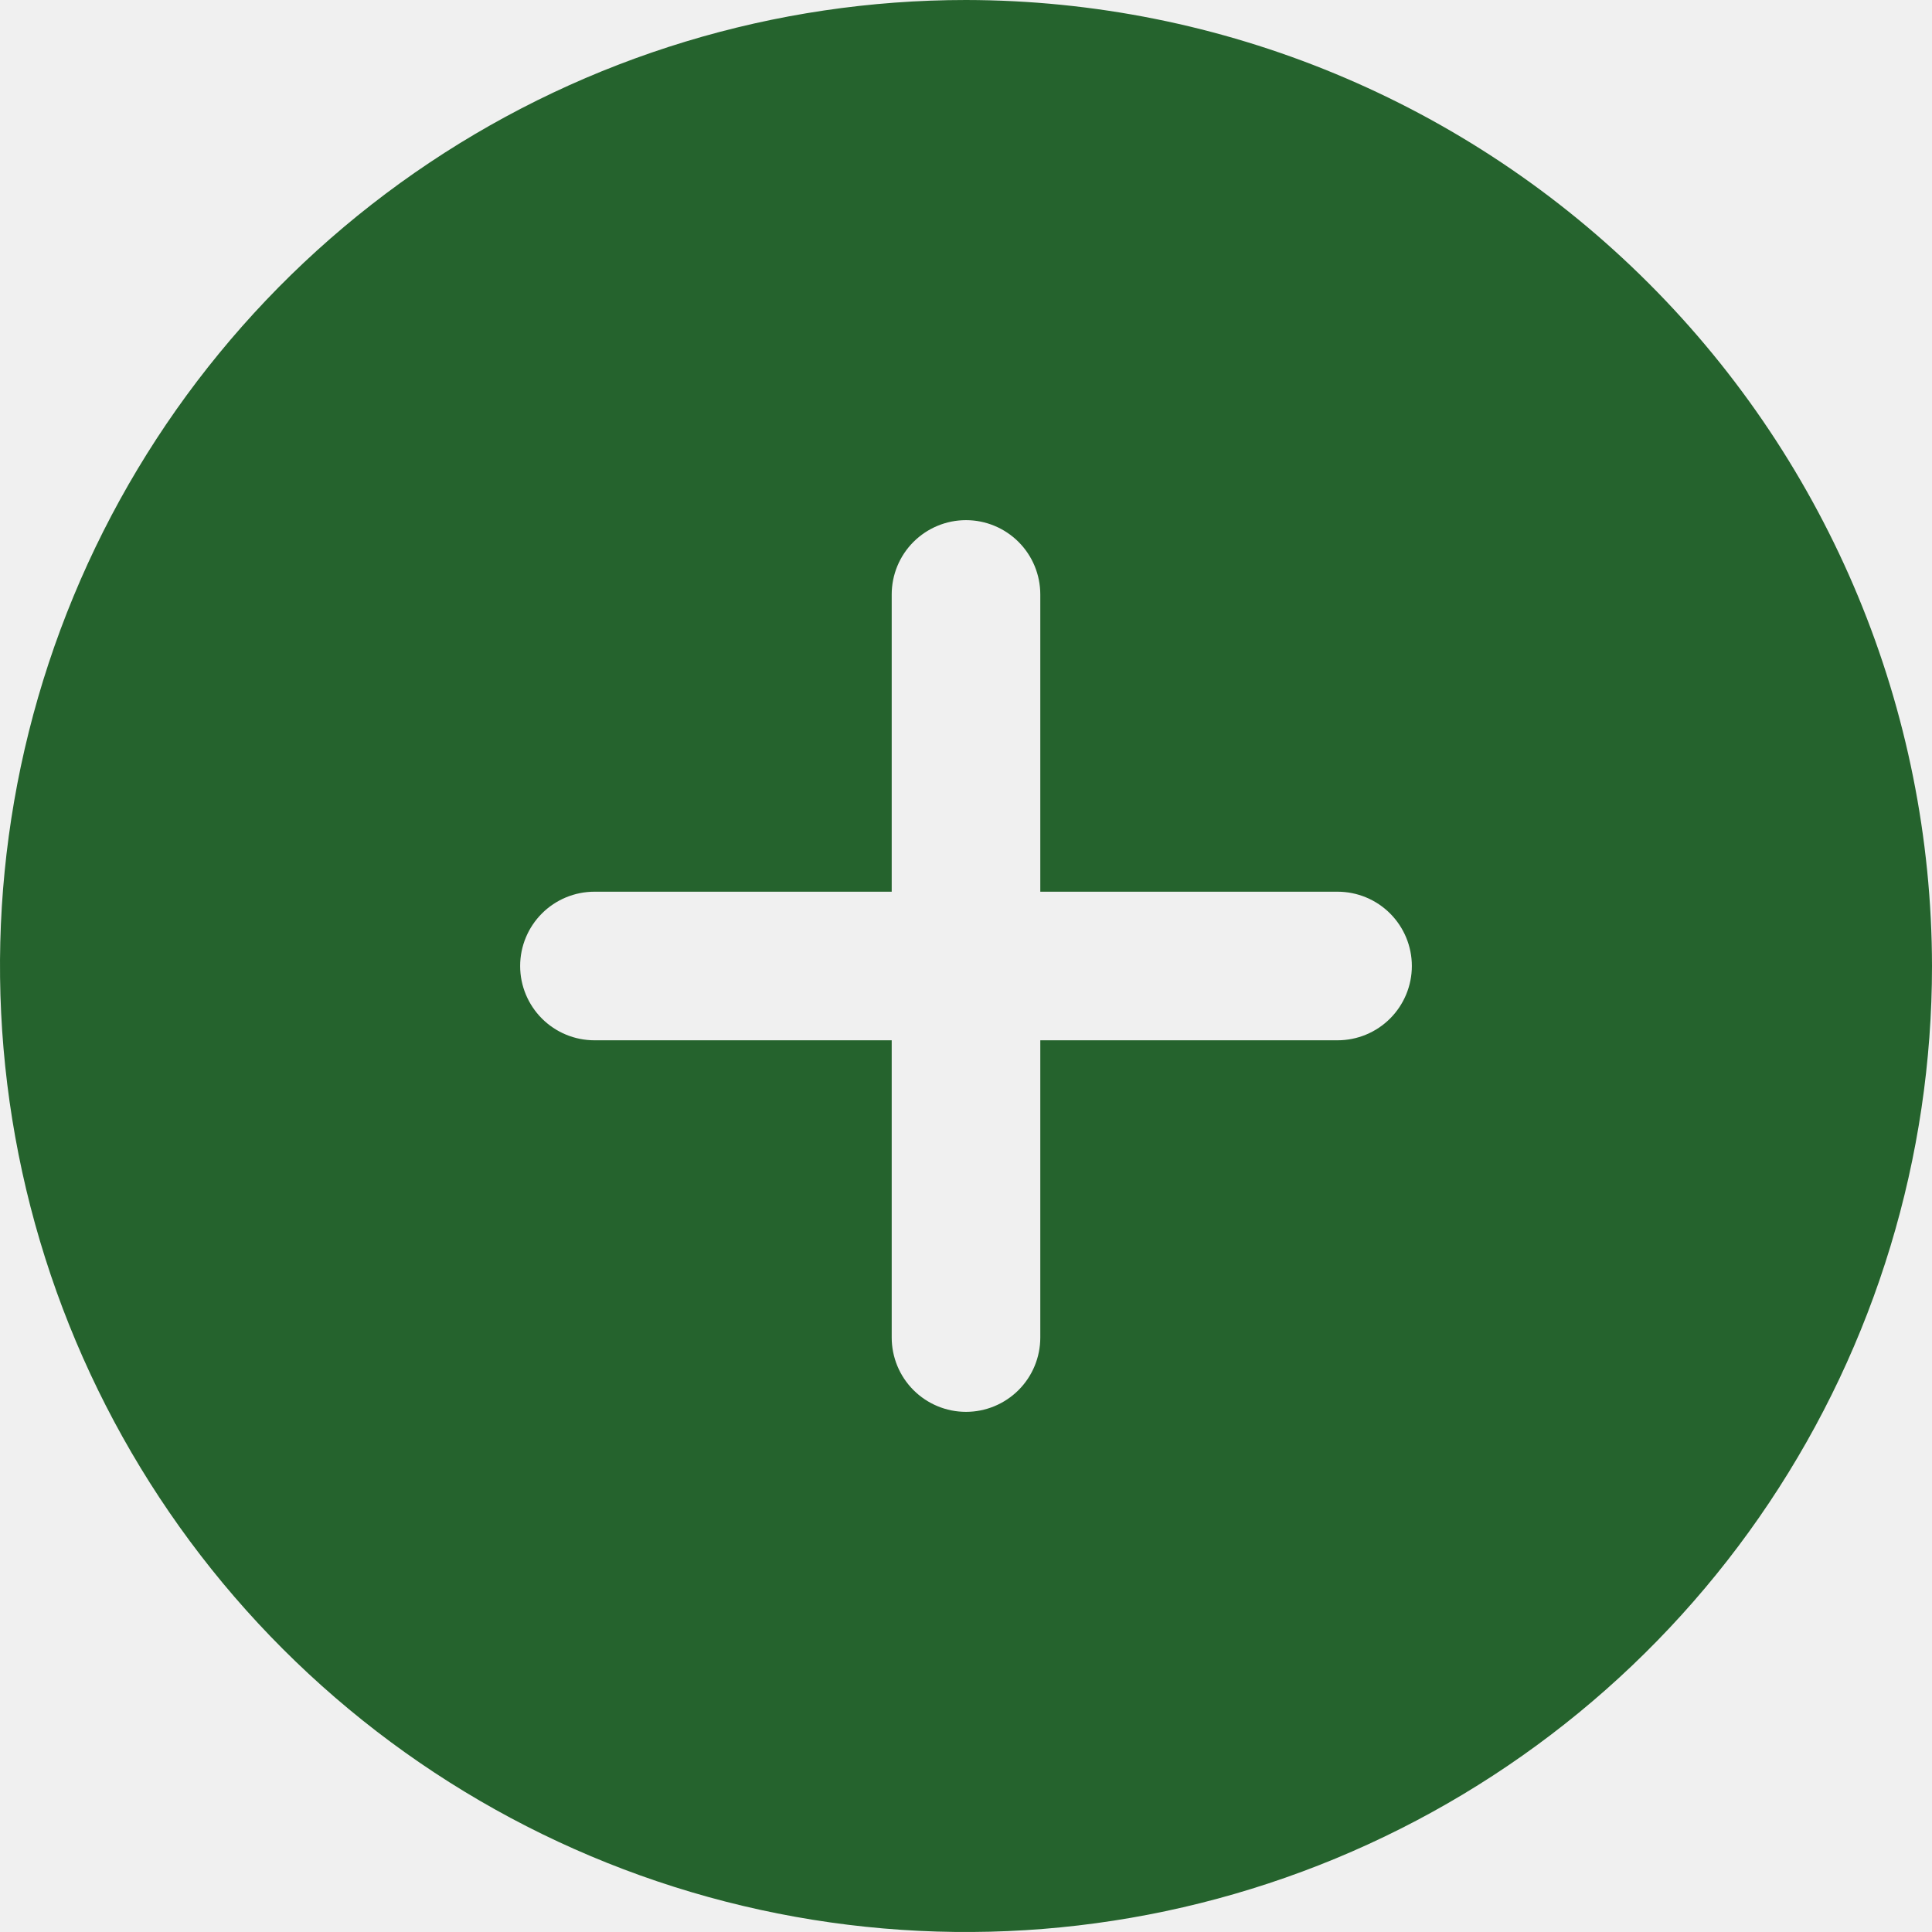
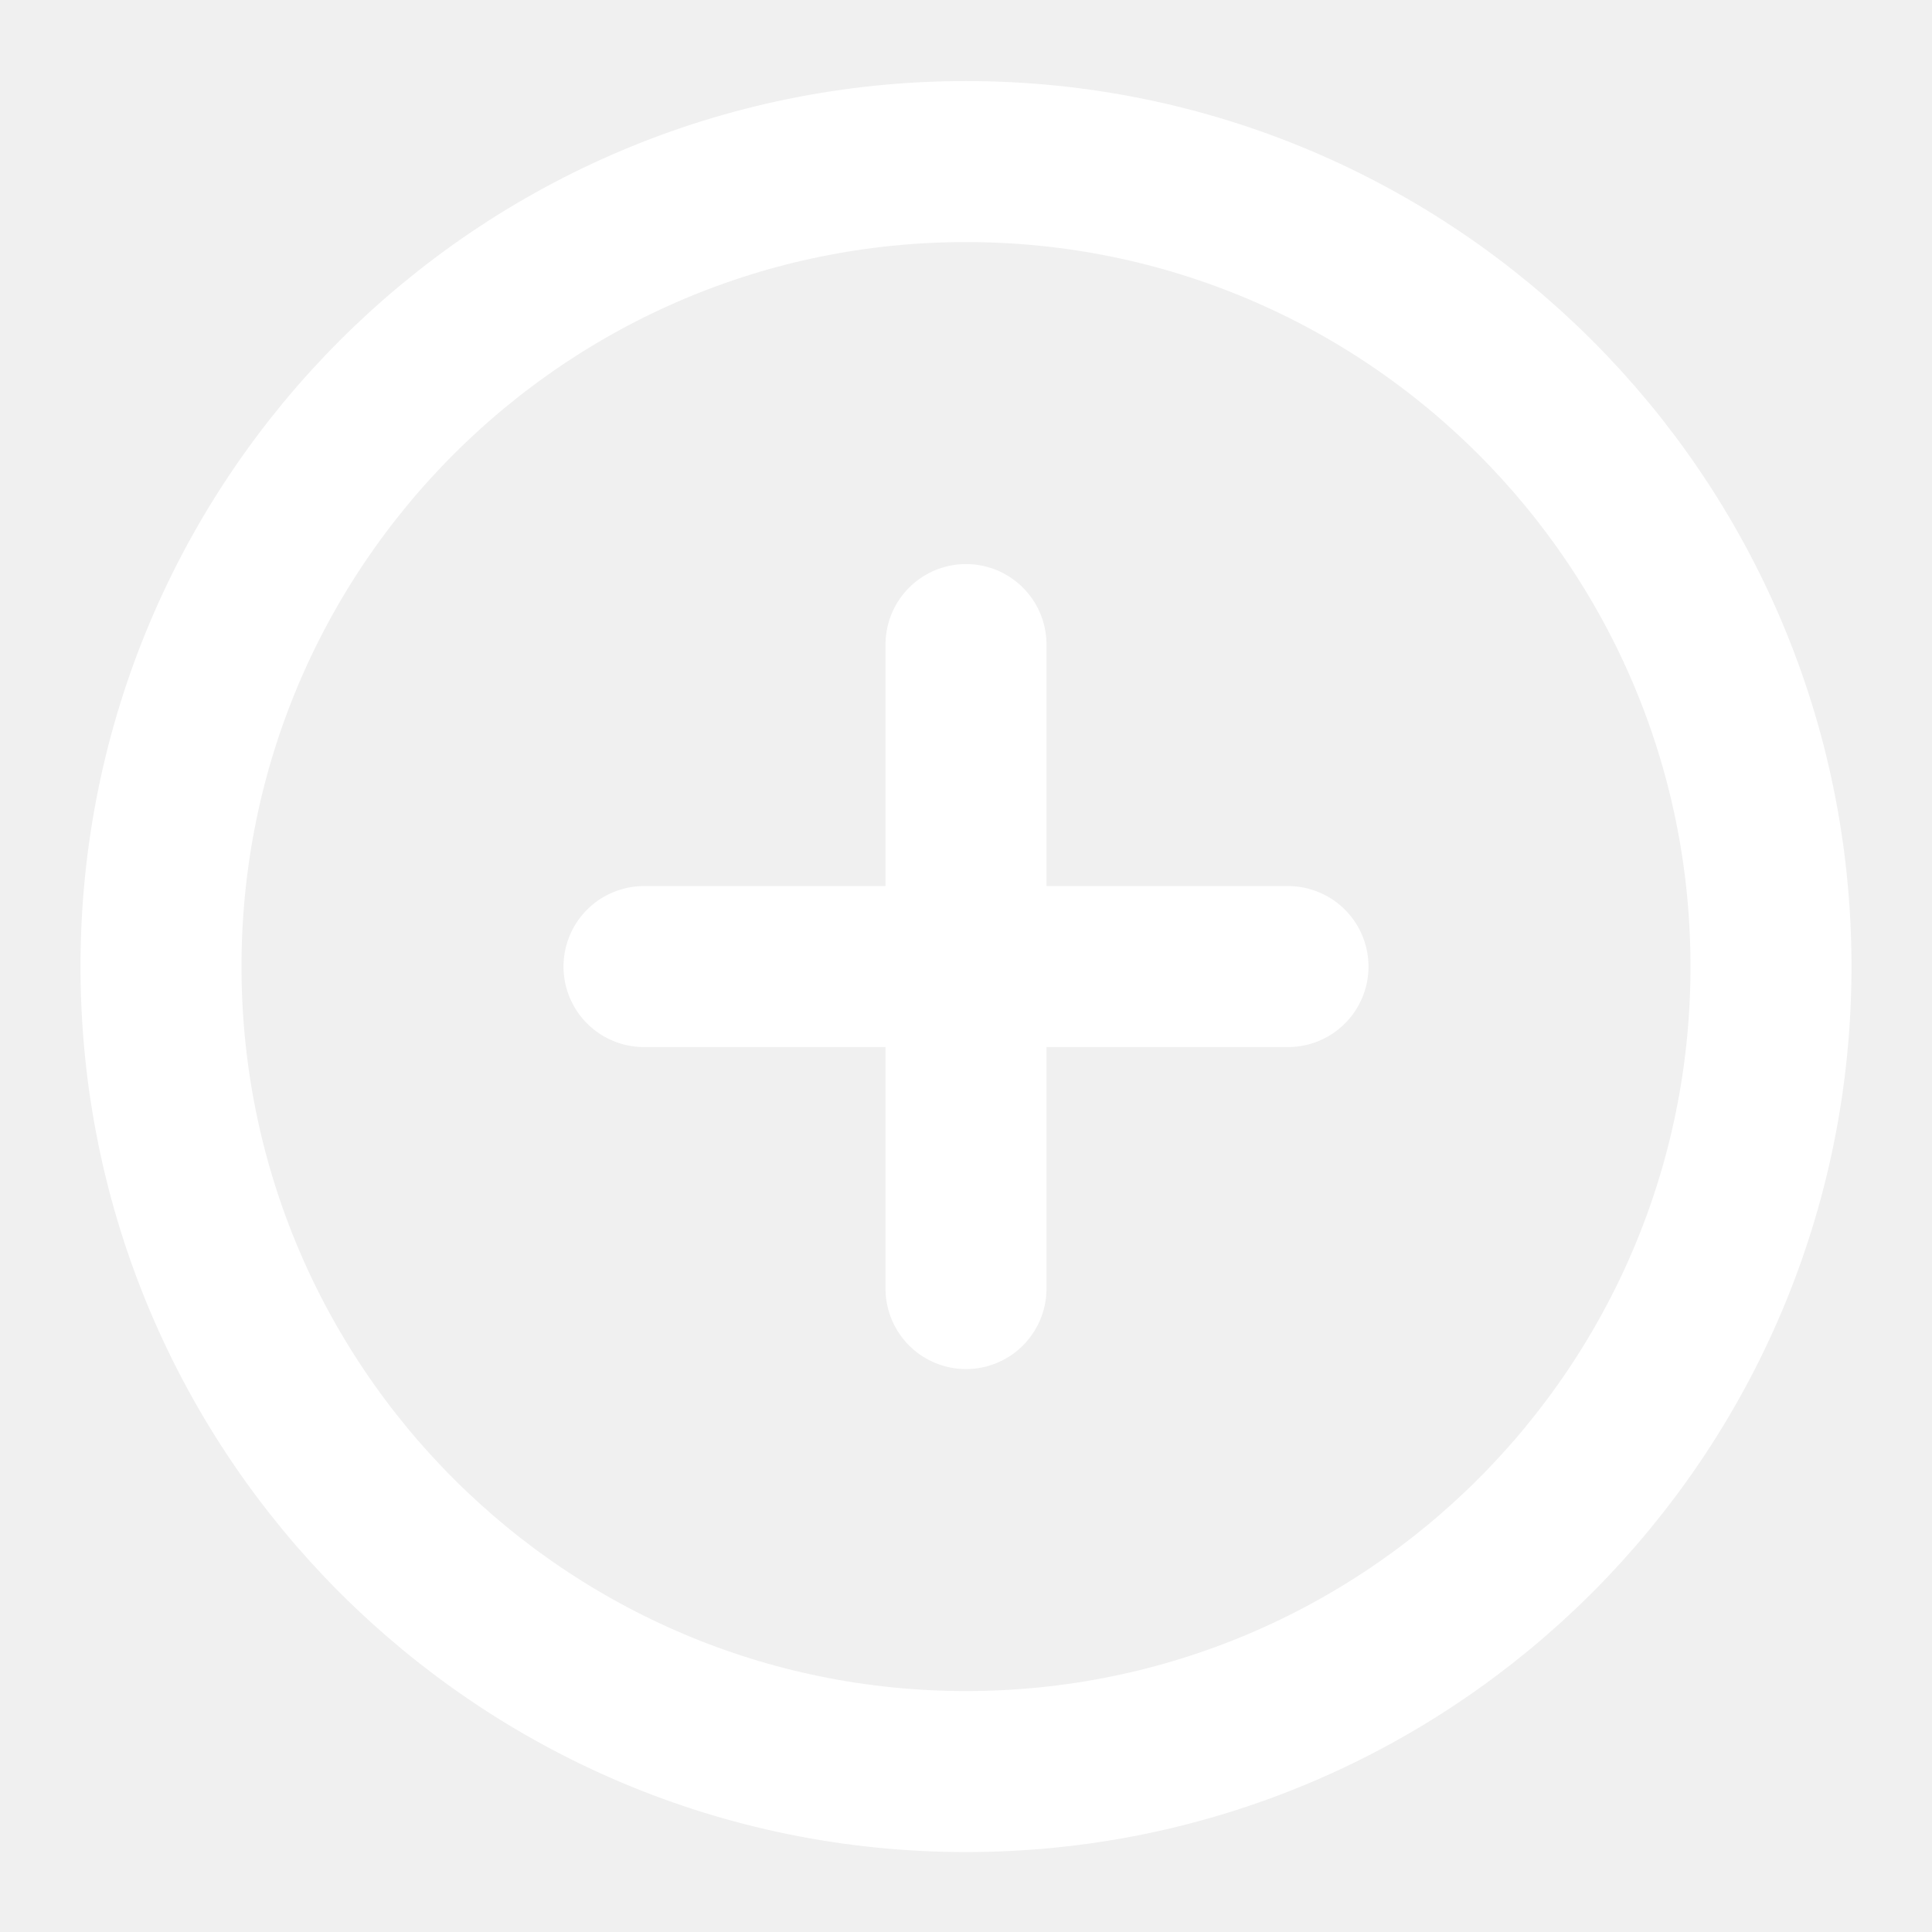
- <svg xmlns="http://www.w3.org/2000/svg" width="66" height="66" viewBox="0 0 66 66" fill="none">
-   <path d="M33 0C26.473 0 20.093 1.935 14.666 5.561C9.239 9.188 5.01 14.341 2.512 20.371C0.014 26.401 -0.639 33.037 0.634 39.438C1.907 45.839 5.05 51.719 9.665 56.334C14.281 60.95 20.161 64.093 26.562 65.366C32.963 66.639 39.599 65.986 45.629 63.488C51.658 60.99 56.812 56.761 60.438 51.334C64.065 45.907 66 39.527 66 33C65.989 24.251 62.509 15.864 56.322 9.678C50.136 3.491 41.749 0.011 33 0ZM45.692 35.538H35.538V45.692C35.538 46.365 35.271 47.011 34.795 47.487C34.319 47.963 33.673 48.231 33 48.231C32.327 48.231 31.681 47.963 31.205 47.487C30.729 47.011 30.462 46.365 30.462 45.692V35.538H20.308C19.634 35.538 18.989 35.271 18.513 34.795C18.037 34.319 17.769 33.673 17.769 33C17.769 32.327 18.037 31.681 18.513 31.205C18.989 30.729 19.634 30.462 20.308 30.462H30.462V20.308C30.462 19.634 30.729 18.989 31.205 18.513C31.681 18.037 32.327 17.769 33 17.769C33.673 17.769 34.319 18.037 34.795 18.513C35.271 18.989 35.538 19.634 35.538 20.308V30.462H45.692C46.366 30.462 47.011 30.729 47.487 31.205C47.963 31.681 48.231 32.327 48.231 33C48.231 33.673 47.963 34.319 47.487 34.795C47.011 35.271 46.366 35.538 45.692 35.538Z" fill="#25632D" />
+ <svg xmlns="http://www.w3.org/2000/svg" width="24" height="24" viewBox="0 0 24 24" fill="none">
+   <path d="M12 22.007C17.523 22.007 22 17.53 22 12.007C22 6.484 17.523 2.007 12 2.007C6.477 2.007 2 6.484 2 12.007C2 17.53 6.477 22.007 12 22.007Z" stroke="white" stroke-width="2" stroke-linecap="round" stroke-linejoin="round" />
+   <path d="M8 12.007H16" stroke="white" stroke-width="2" stroke-linecap="round" stroke-linejoin="round" />
+   <path d="M12 8.007V16.007" stroke="white" stroke-width="2" stroke-linecap="round" stroke-linejoin="round" />
</svg>
